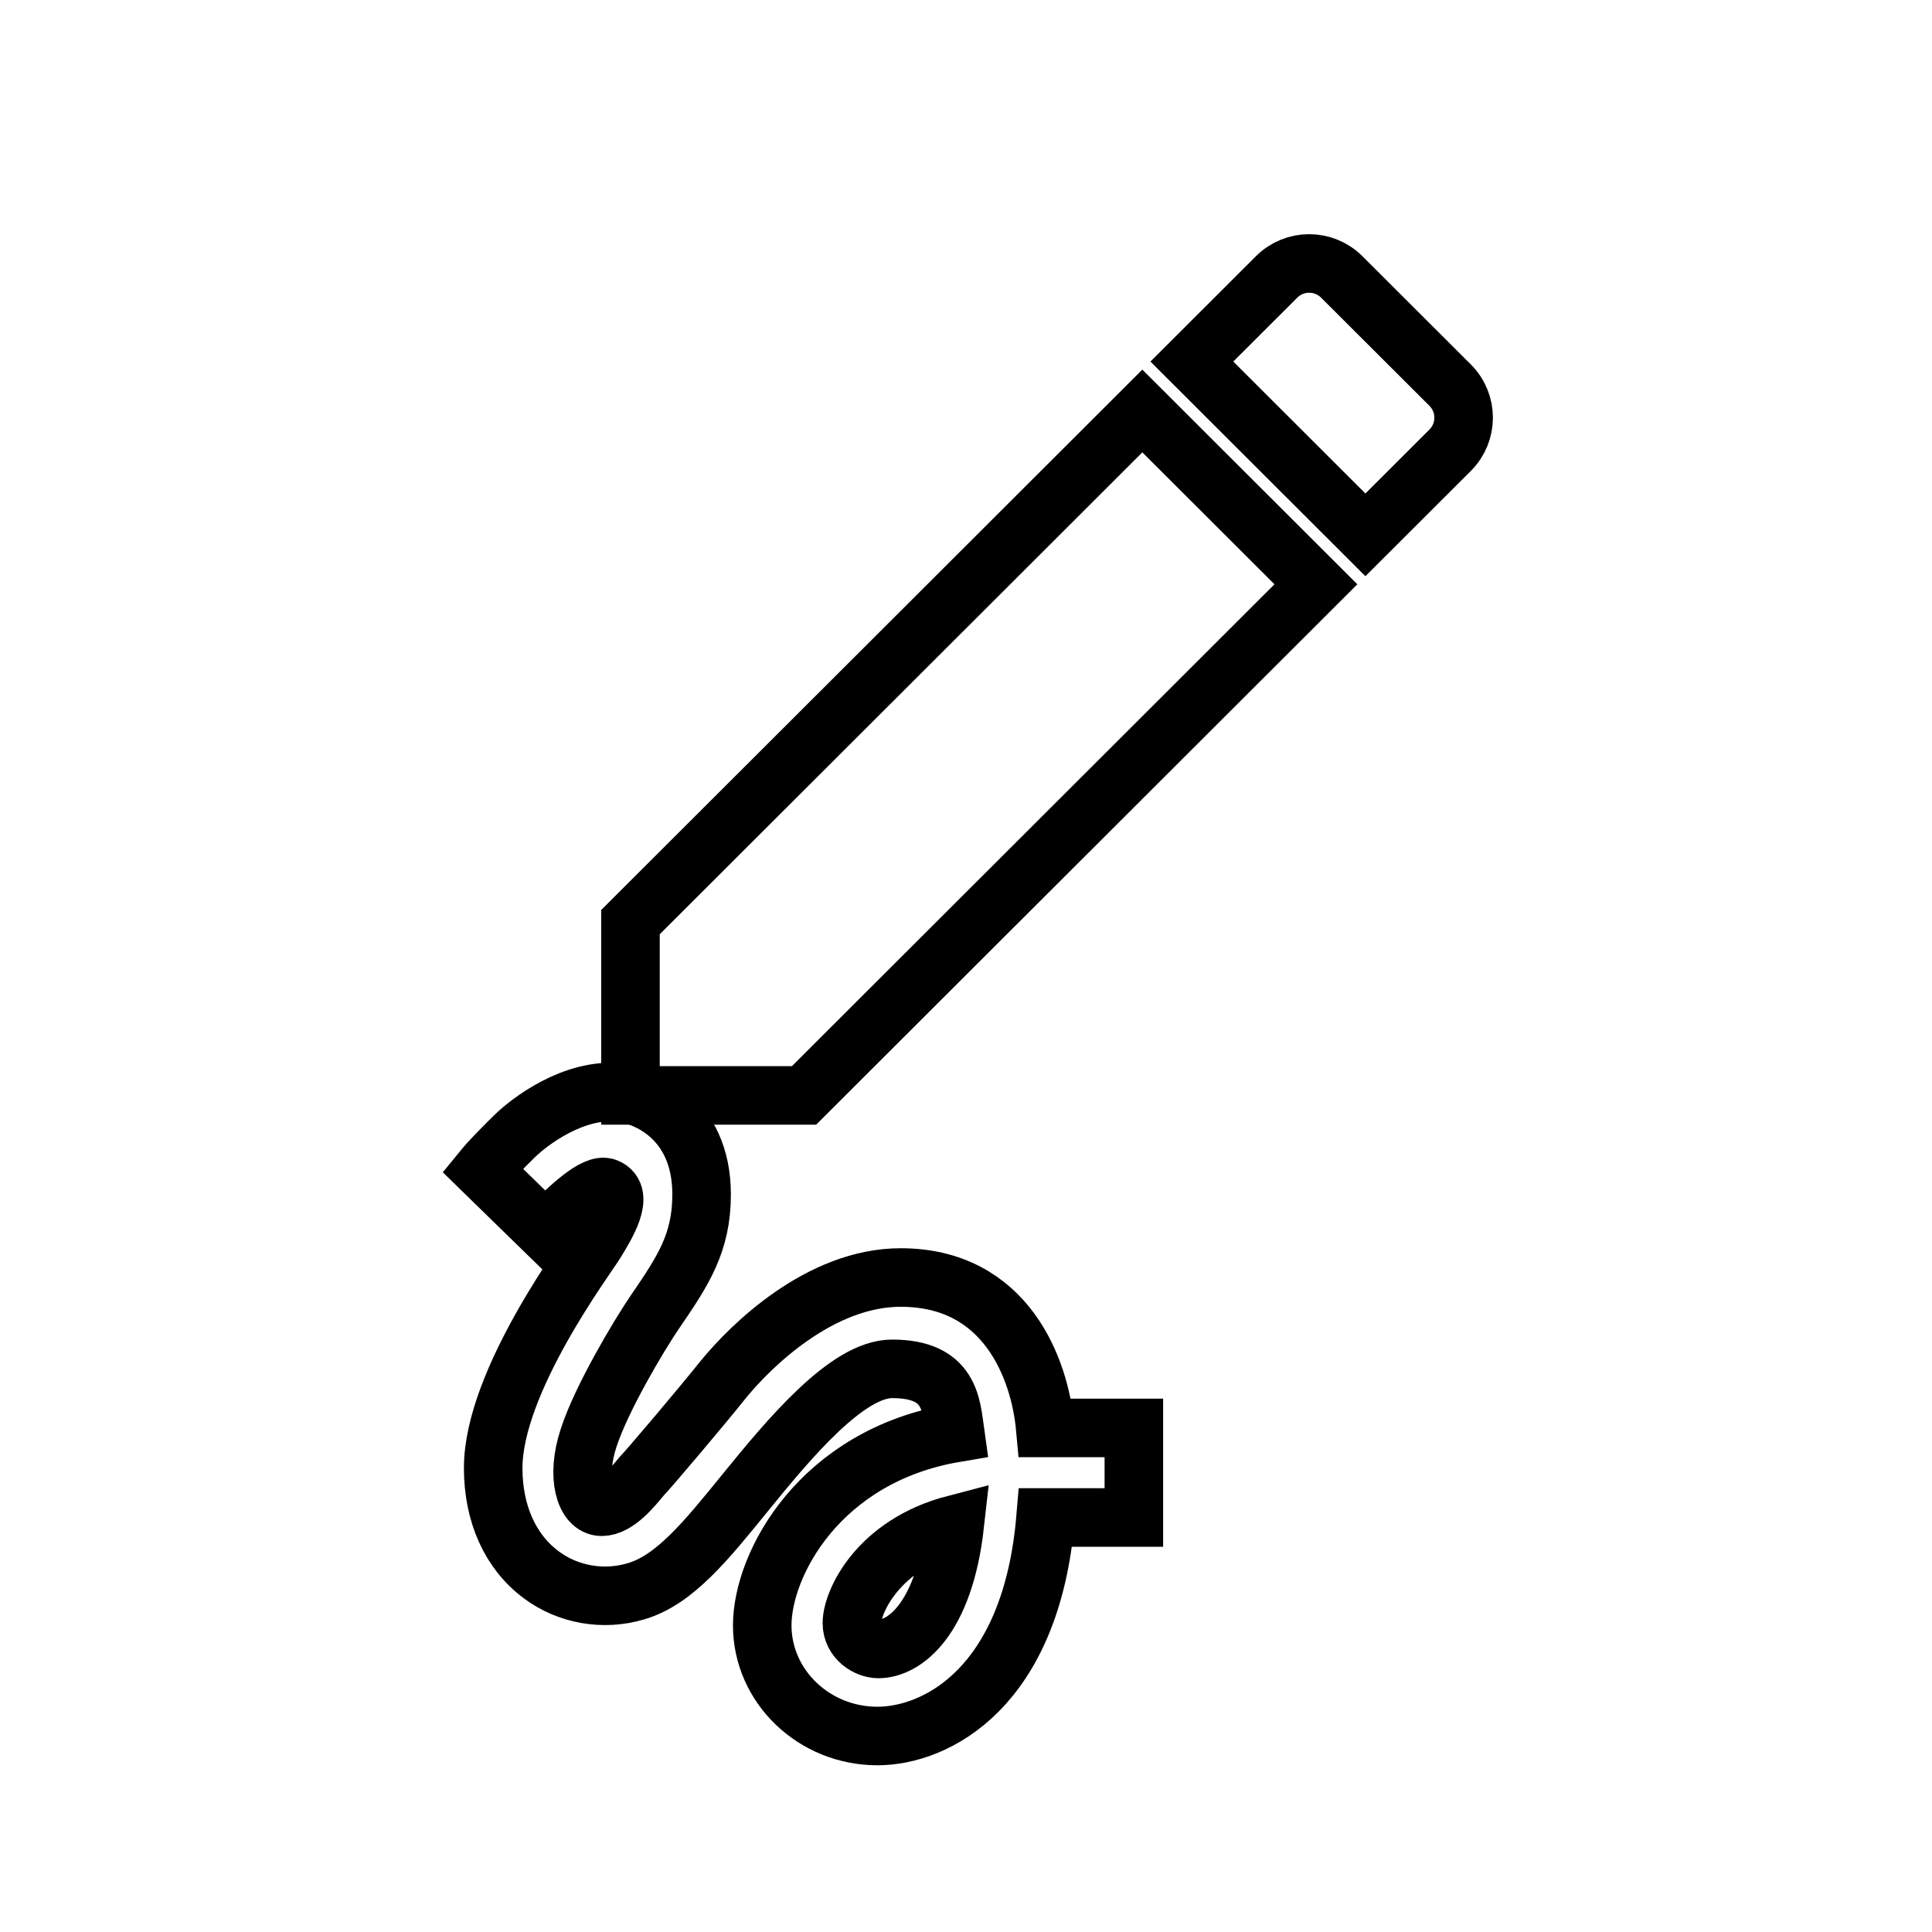
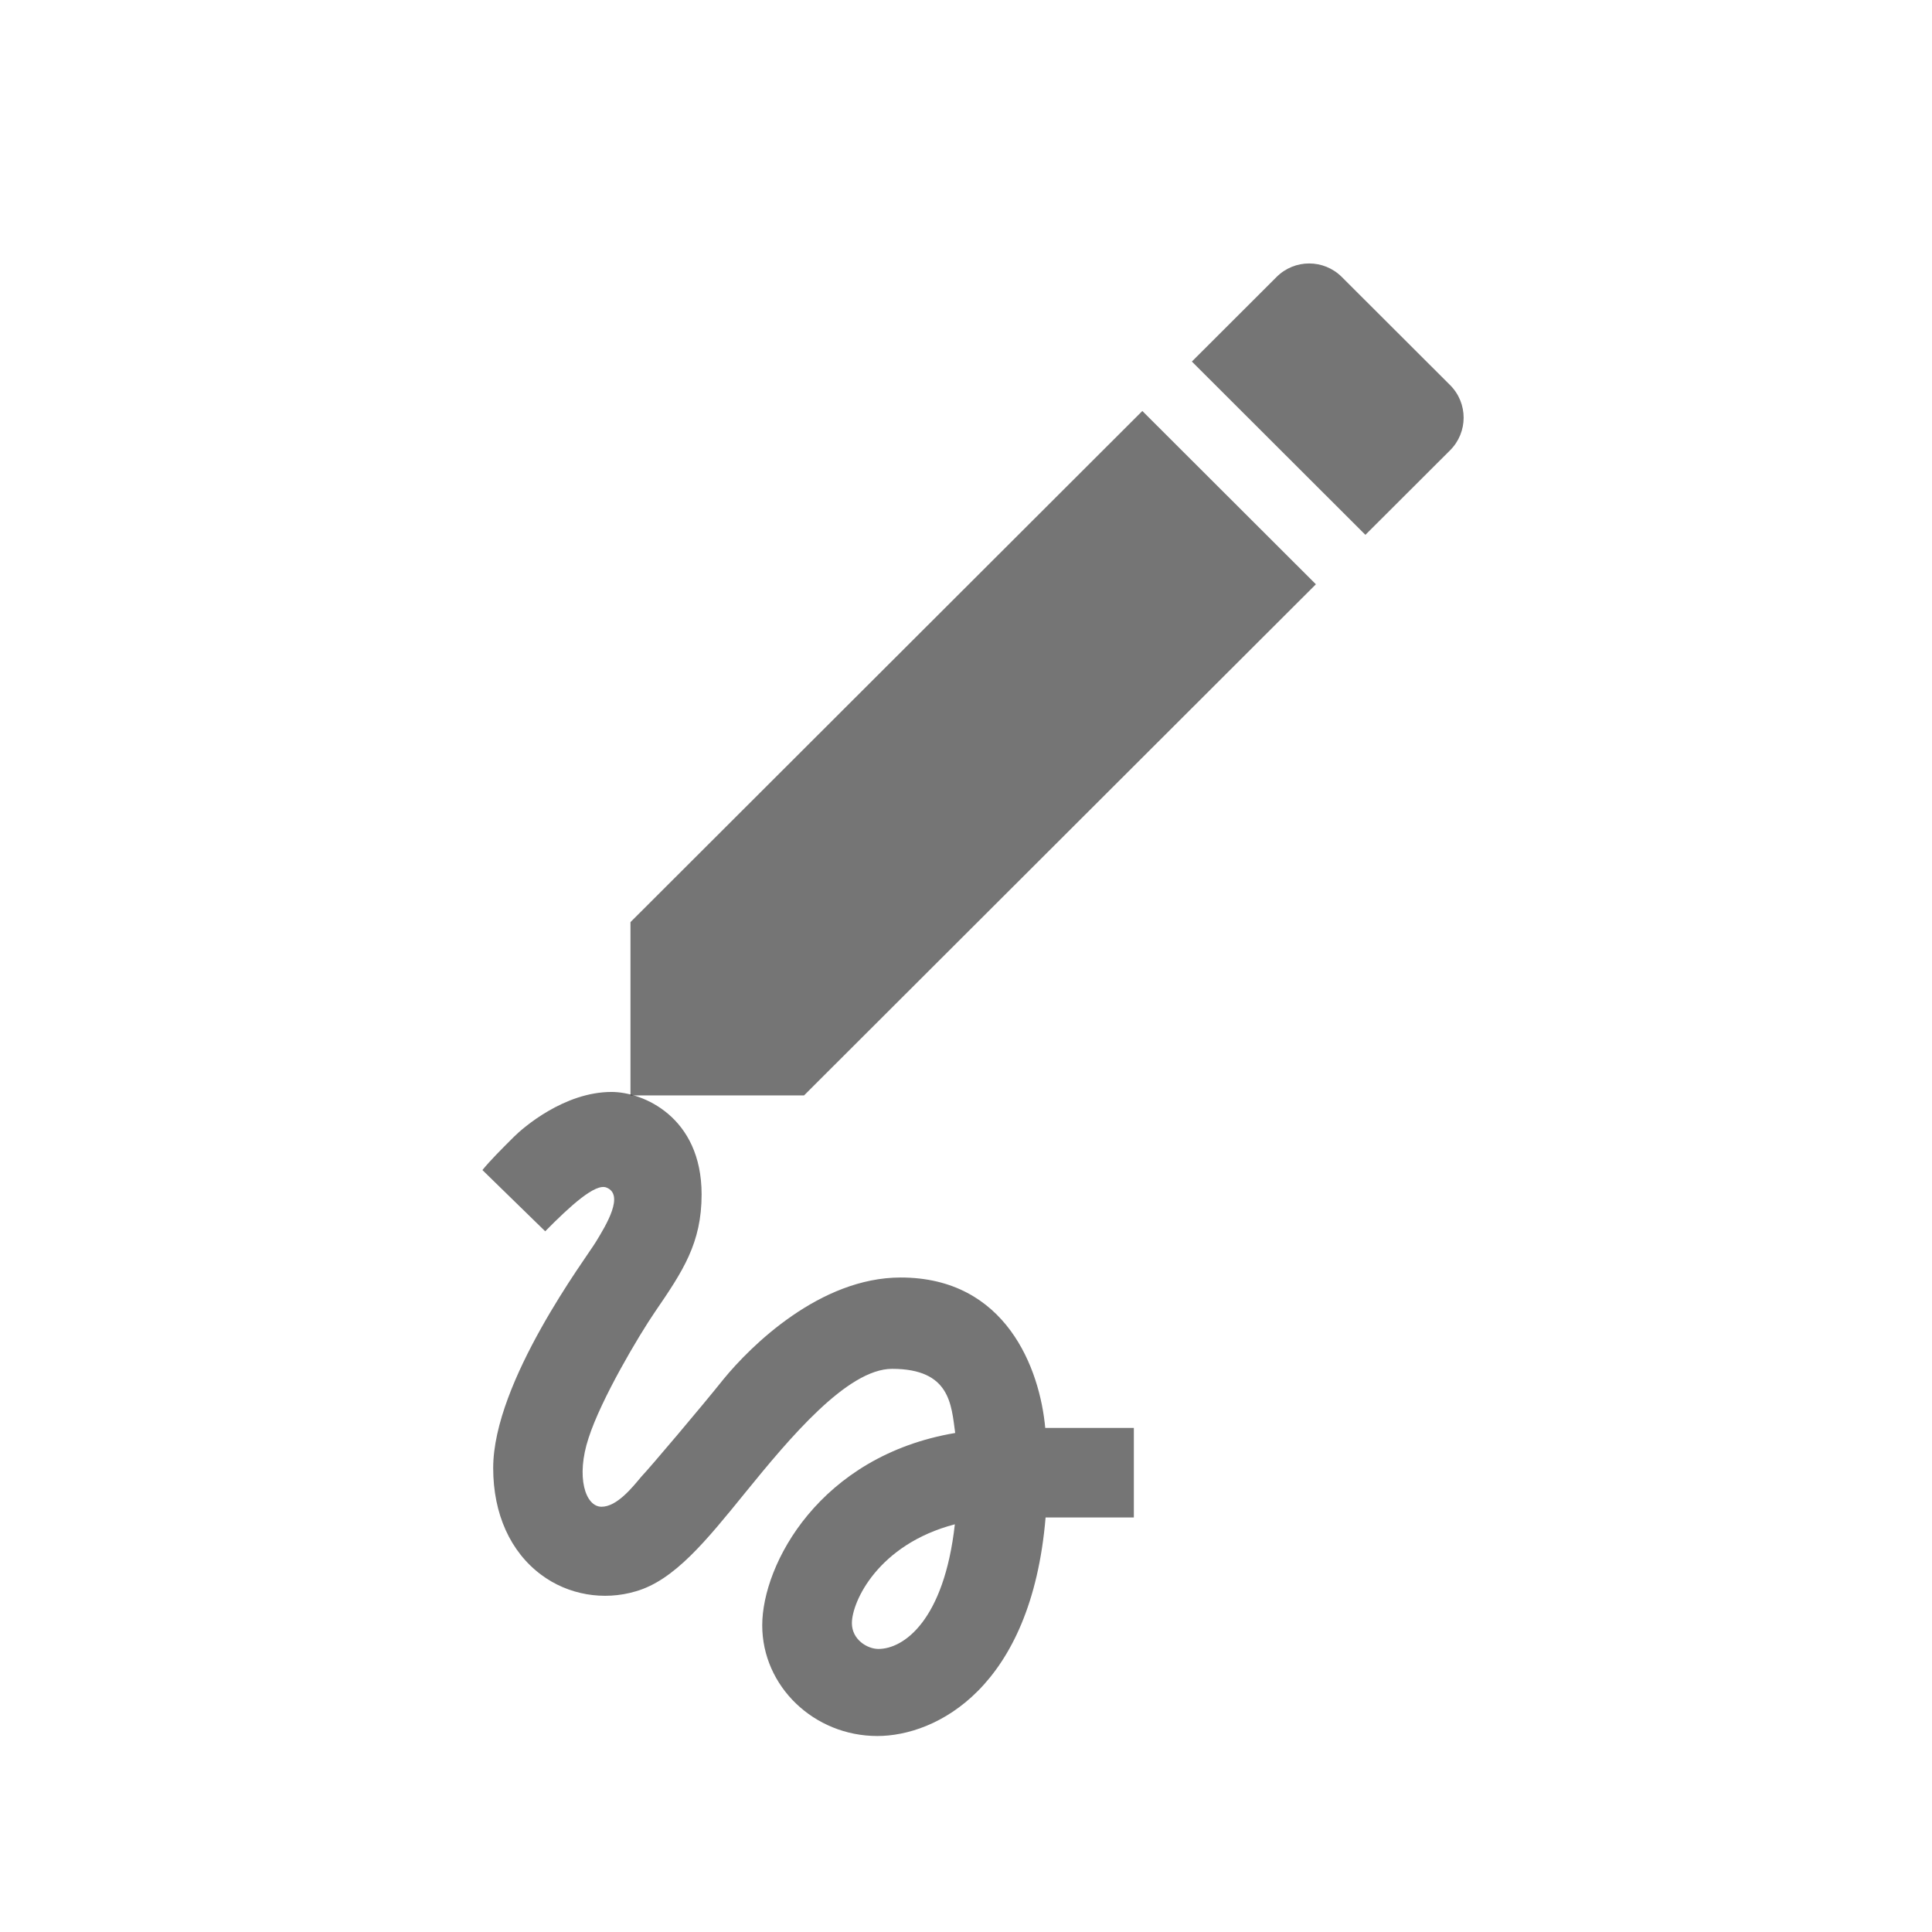
<svg xmlns="http://www.w3.org/2000/svg" width="66px" height="66px" viewBox="0 0 66 66" version="1.1">
  <defs />
  <g id="Symbols" stroke="none" stroke-width="1" fill="none" fill-rule="evenodd">
    <g id="button-annotations" transform="translate(1, 1)">
      <g>
        <g id="Group-2" transform="translate(12, 8)">
-           <path d="M8.538,22.501 L8.538,28.421 L14.467,28.421 L31.953,10.96 L26.024,5.04 L8.538,22.501 Z M36.538,6.382 C37.154,5.766 37.154,4.772 36.538,4.156 L32.838,0.462 C32.221,-0.154 31.225,-0.154 30.609,0.462 L27.716,3.351 L33.644,9.271 L36.538,6.382 Z" id="Shape" stroke="#000000" stroke-width="2" />
+           <path d="M8.538,22.501 L8.538,28.421 L14.467,28.421 L31.953,10.96 L26.024,5.04 L8.538,22.501 Z M36.538,6.382 C37.154,5.766 37.154,4.772 36.538,4.156 L32.838,0.462 C32.221,-0.154 31.225,-0.154 30.609,0.462 L27.716,3.351 L33.644,9.271 L36.538,6.382 Z" id="Shape" stroke="#000000" stroke-width="0" fill="#000000" fill-opacity="0.54" />
          <g id="ic_gesture_black_24px" transform="translate(0, 24.63158)">
            <g id="Group">
-               <path d="M5.625,8.431 C6.483,7.562 7.34,6.779 7.72,6.938 C8.333,7.183 7.72,8.199 7.353,8.798 C7.046,9.312 3.848,13.558 3.848,16.52 C3.848,18.086 4.436,19.383 5.49,20.166 C6.409,20.852 7.622,21.06 8.725,20.729 C10.036,20.35 11.115,19.016 12.475,17.34 C13.958,15.516 15.943,13.13 17.475,13.13 C19.472,13.13 19.497,14.366 19.631,15.321 C14.999,16.104 13.039,19.811 13.039,21.892 C13.039,23.972 14.803,25.673 16.972,25.673 C18.97,25.673 22.229,24.045 22.719,18.208 L25.734,18.208 L25.734,15.149 L22.707,15.149 C22.523,13.13 21.371,10.01 17.769,10.01 C15.011,10.01 12.646,12.347 11.715,13.485 C11.004,14.378 9.191,16.52 8.909,16.813 C8.602,17.181 8.076,17.841 7.549,17.841 C6.997,17.841 6.666,16.826 7.107,15.492 C7.536,14.158 8.823,11.992 9.375,11.184 C10.33,9.789 10.968,8.835 10.968,7.171 C10.968,4.515 8.958,3.671 7.892,3.671 C6.274,3.671 4.865,4.895 4.559,5.201 C4.117,5.641 3.75,6.008 3.48,6.339 L5.625,8.431 Z M17.009,22.699 C16.629,22.699 16.102,22.381 16.102,21.818 C16.102,21.084 16.997,19.126 19.619,18.441 C19.251,21.733 17.867,22.699 17.009,22.699 Z" id="Shape" stroke="#000000" stroke-width="2" />
+               <path d="M5.625,8.431 C6.483,7.562 7.34,6.779 7.72,6.938 C8.333,7.183 7.72,8.199 7.353,8.798 C7.046,9.312 3.848,13.558 3.848,16.52 C3.848,18.086 4.436,19.383 5.49,20.166 C6.409,20.852 7.622,21.06 8.725,20.729 C10.036,20.35 11.115,19.016 12.475,17.34 C13.958,15.516 15.943,13.13 17.475,13.13 C19.472,13.13 19.497,14.366 19.631,15.321 C14.999,16.104 13.039,19.811 13.039,21.892 C13.039,23.972 14.803,25.673 16.972,25.673 C18.97,25.673 22.229,24.045 22.719,18.208 L25.734,18.208 L25.734,15.149 L22.707,15.149 C22.523,13.13 21.371,10.01 17.769,10.01 C15.011,10.01 12.646,12.347 11.715,13.485 C11.004,14.378 9.191,16.52 8.909,16.813 C8.602,17.181 8.076,17.841 7.549,17.841 C6.997,17.841 6.666,16.826 7.107,15.492 C7.536,14.158 8.823,11.992 9.375,11.184 C10.33,9.789 10.968,8.835 10.968,7.171 C10.968,4.515 8.958,3.671 7.892,3.671 C6.274,3.671 4.865,4.895 4.559,5.201 C4.117,5.641 3.75,6.008 3.48,6.339 L5.625,8.431 Z M17.009,22.699 C16.629,22.699 16.102,22.381 16.102,21.818 C16.102,21.084 16.997,19.126 19.619,18.441 C19.251,21.733 17.867,22.699 17.009,22.699 Z" id="Shape" stroke="#000000" stroke-width="0" fill="#000000" fill-opacity="0.54" />
              <polygon id="Shape" points="0 0 29.41 0 29.41 29.368 0 29.368" />
            </g>
          </g>
        </g>
      </g>
    </g>
  </g>
</svg>
